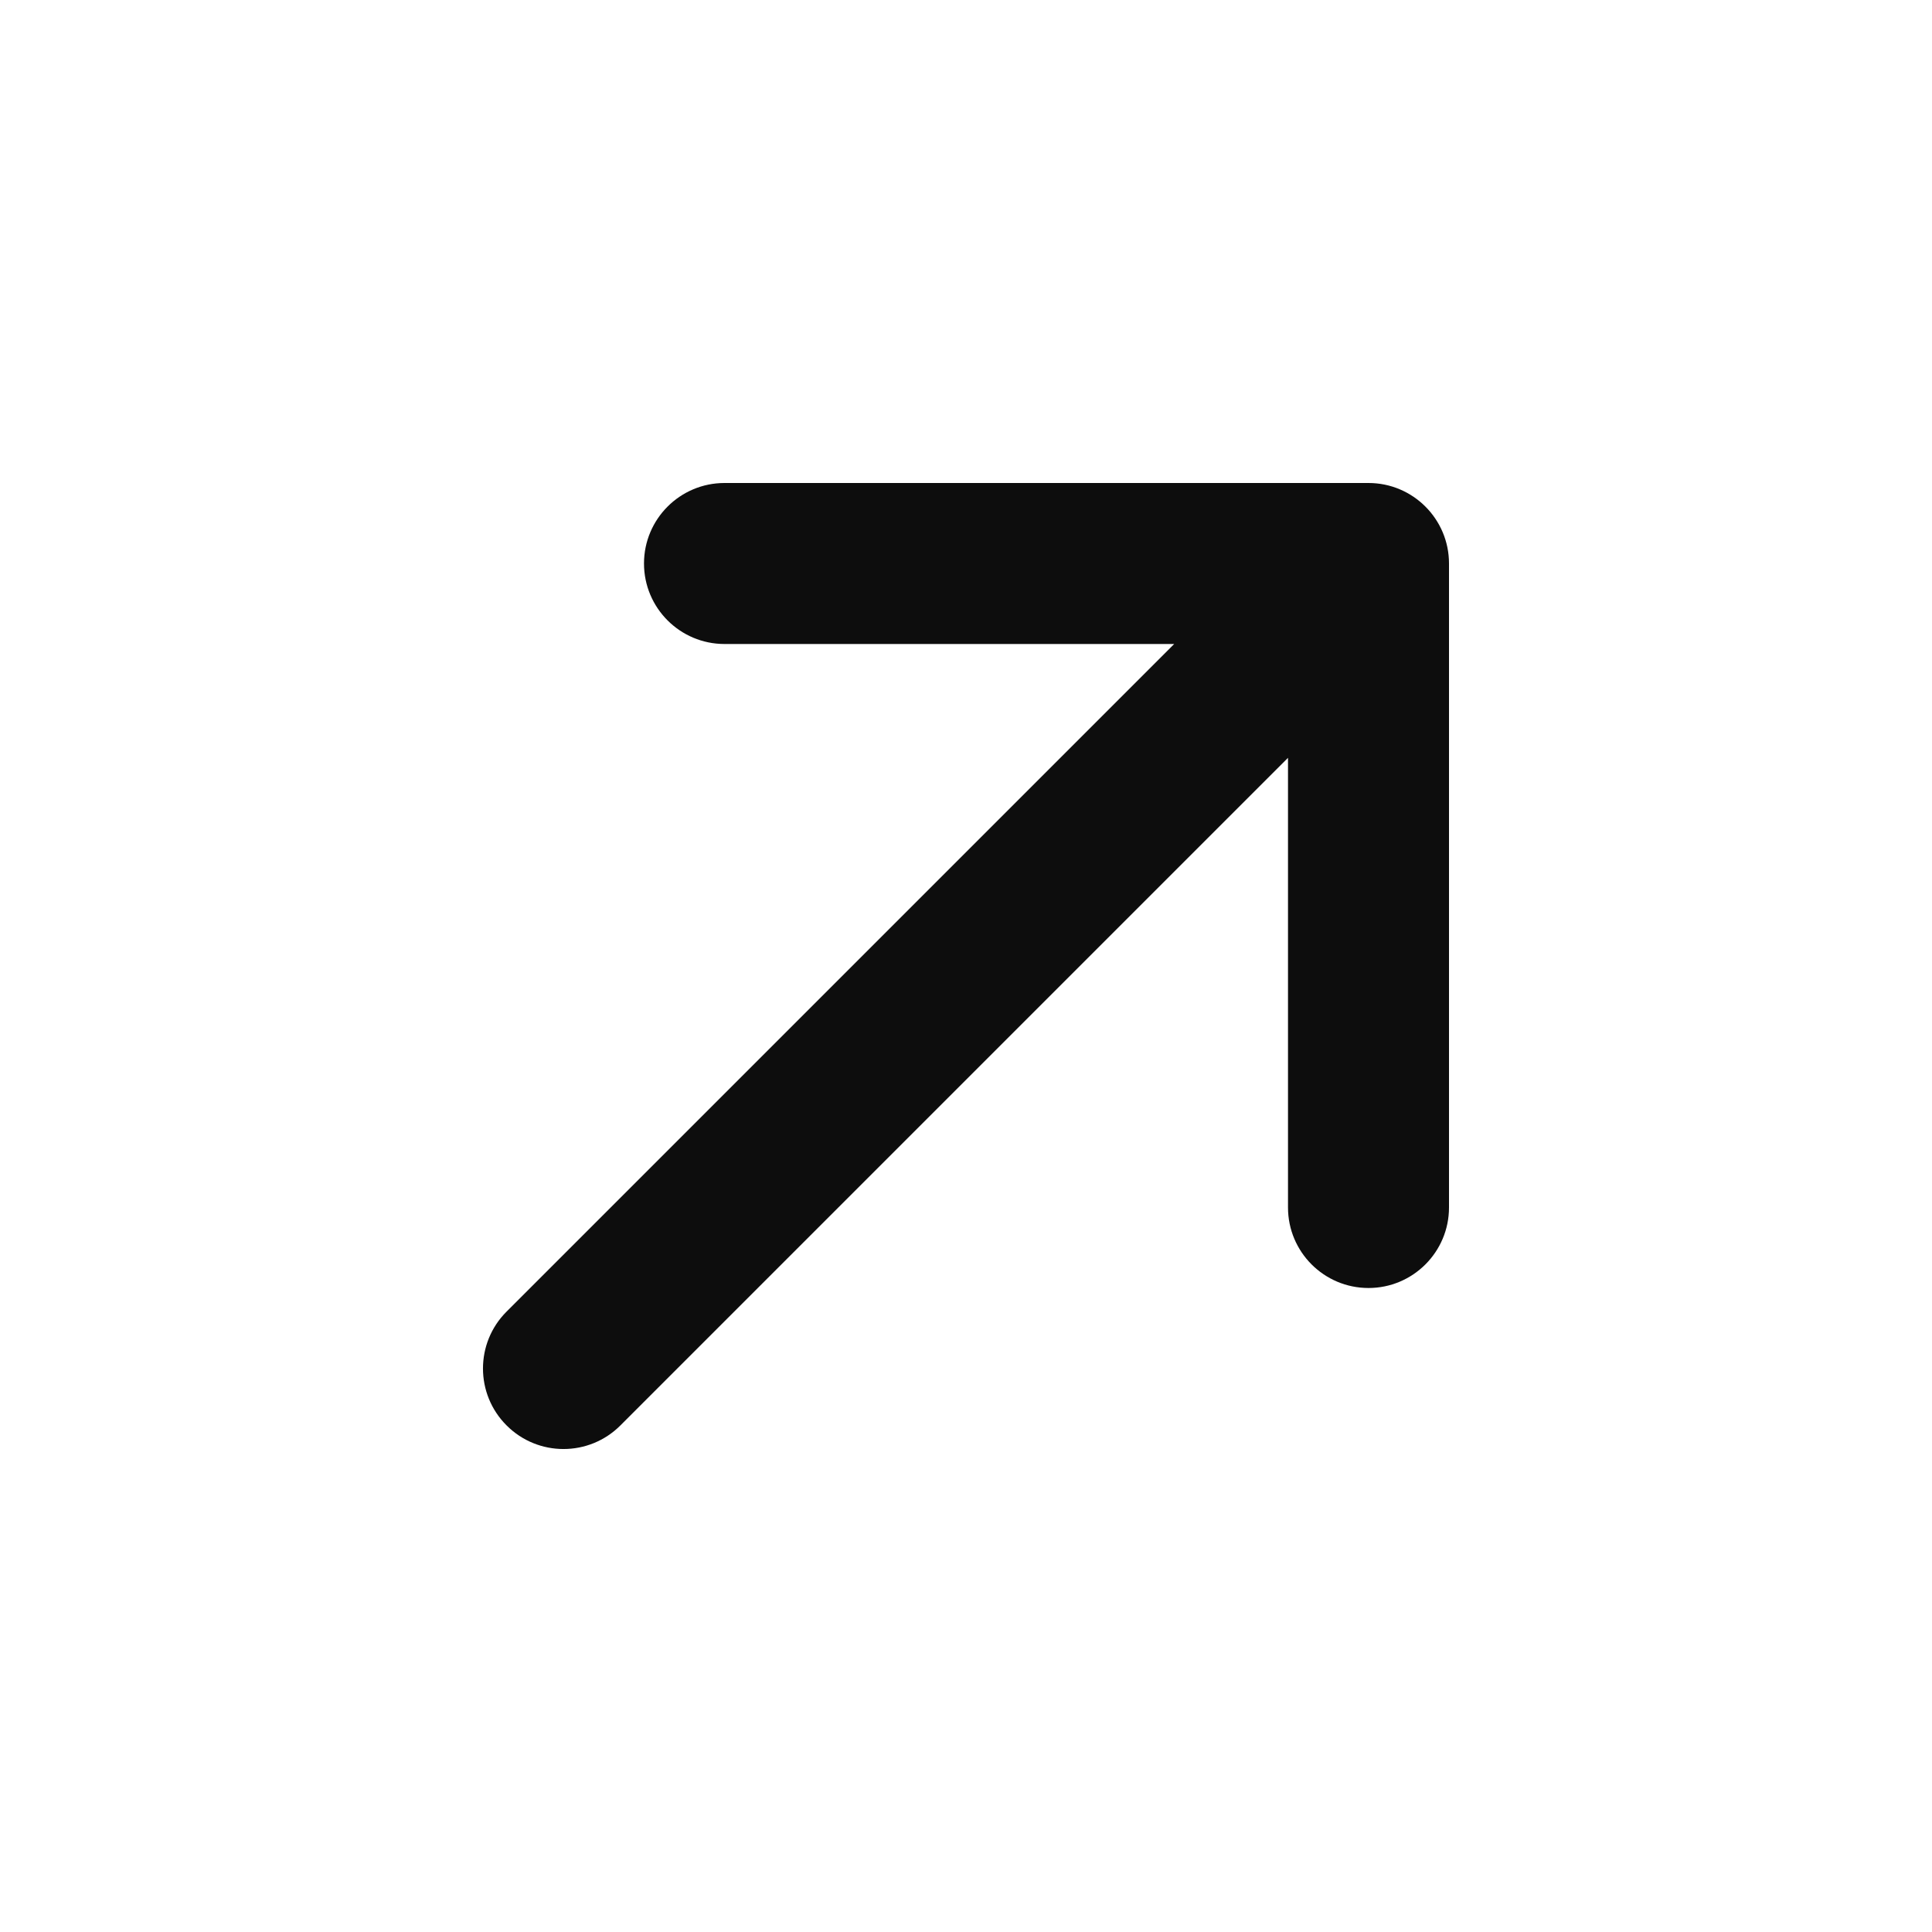
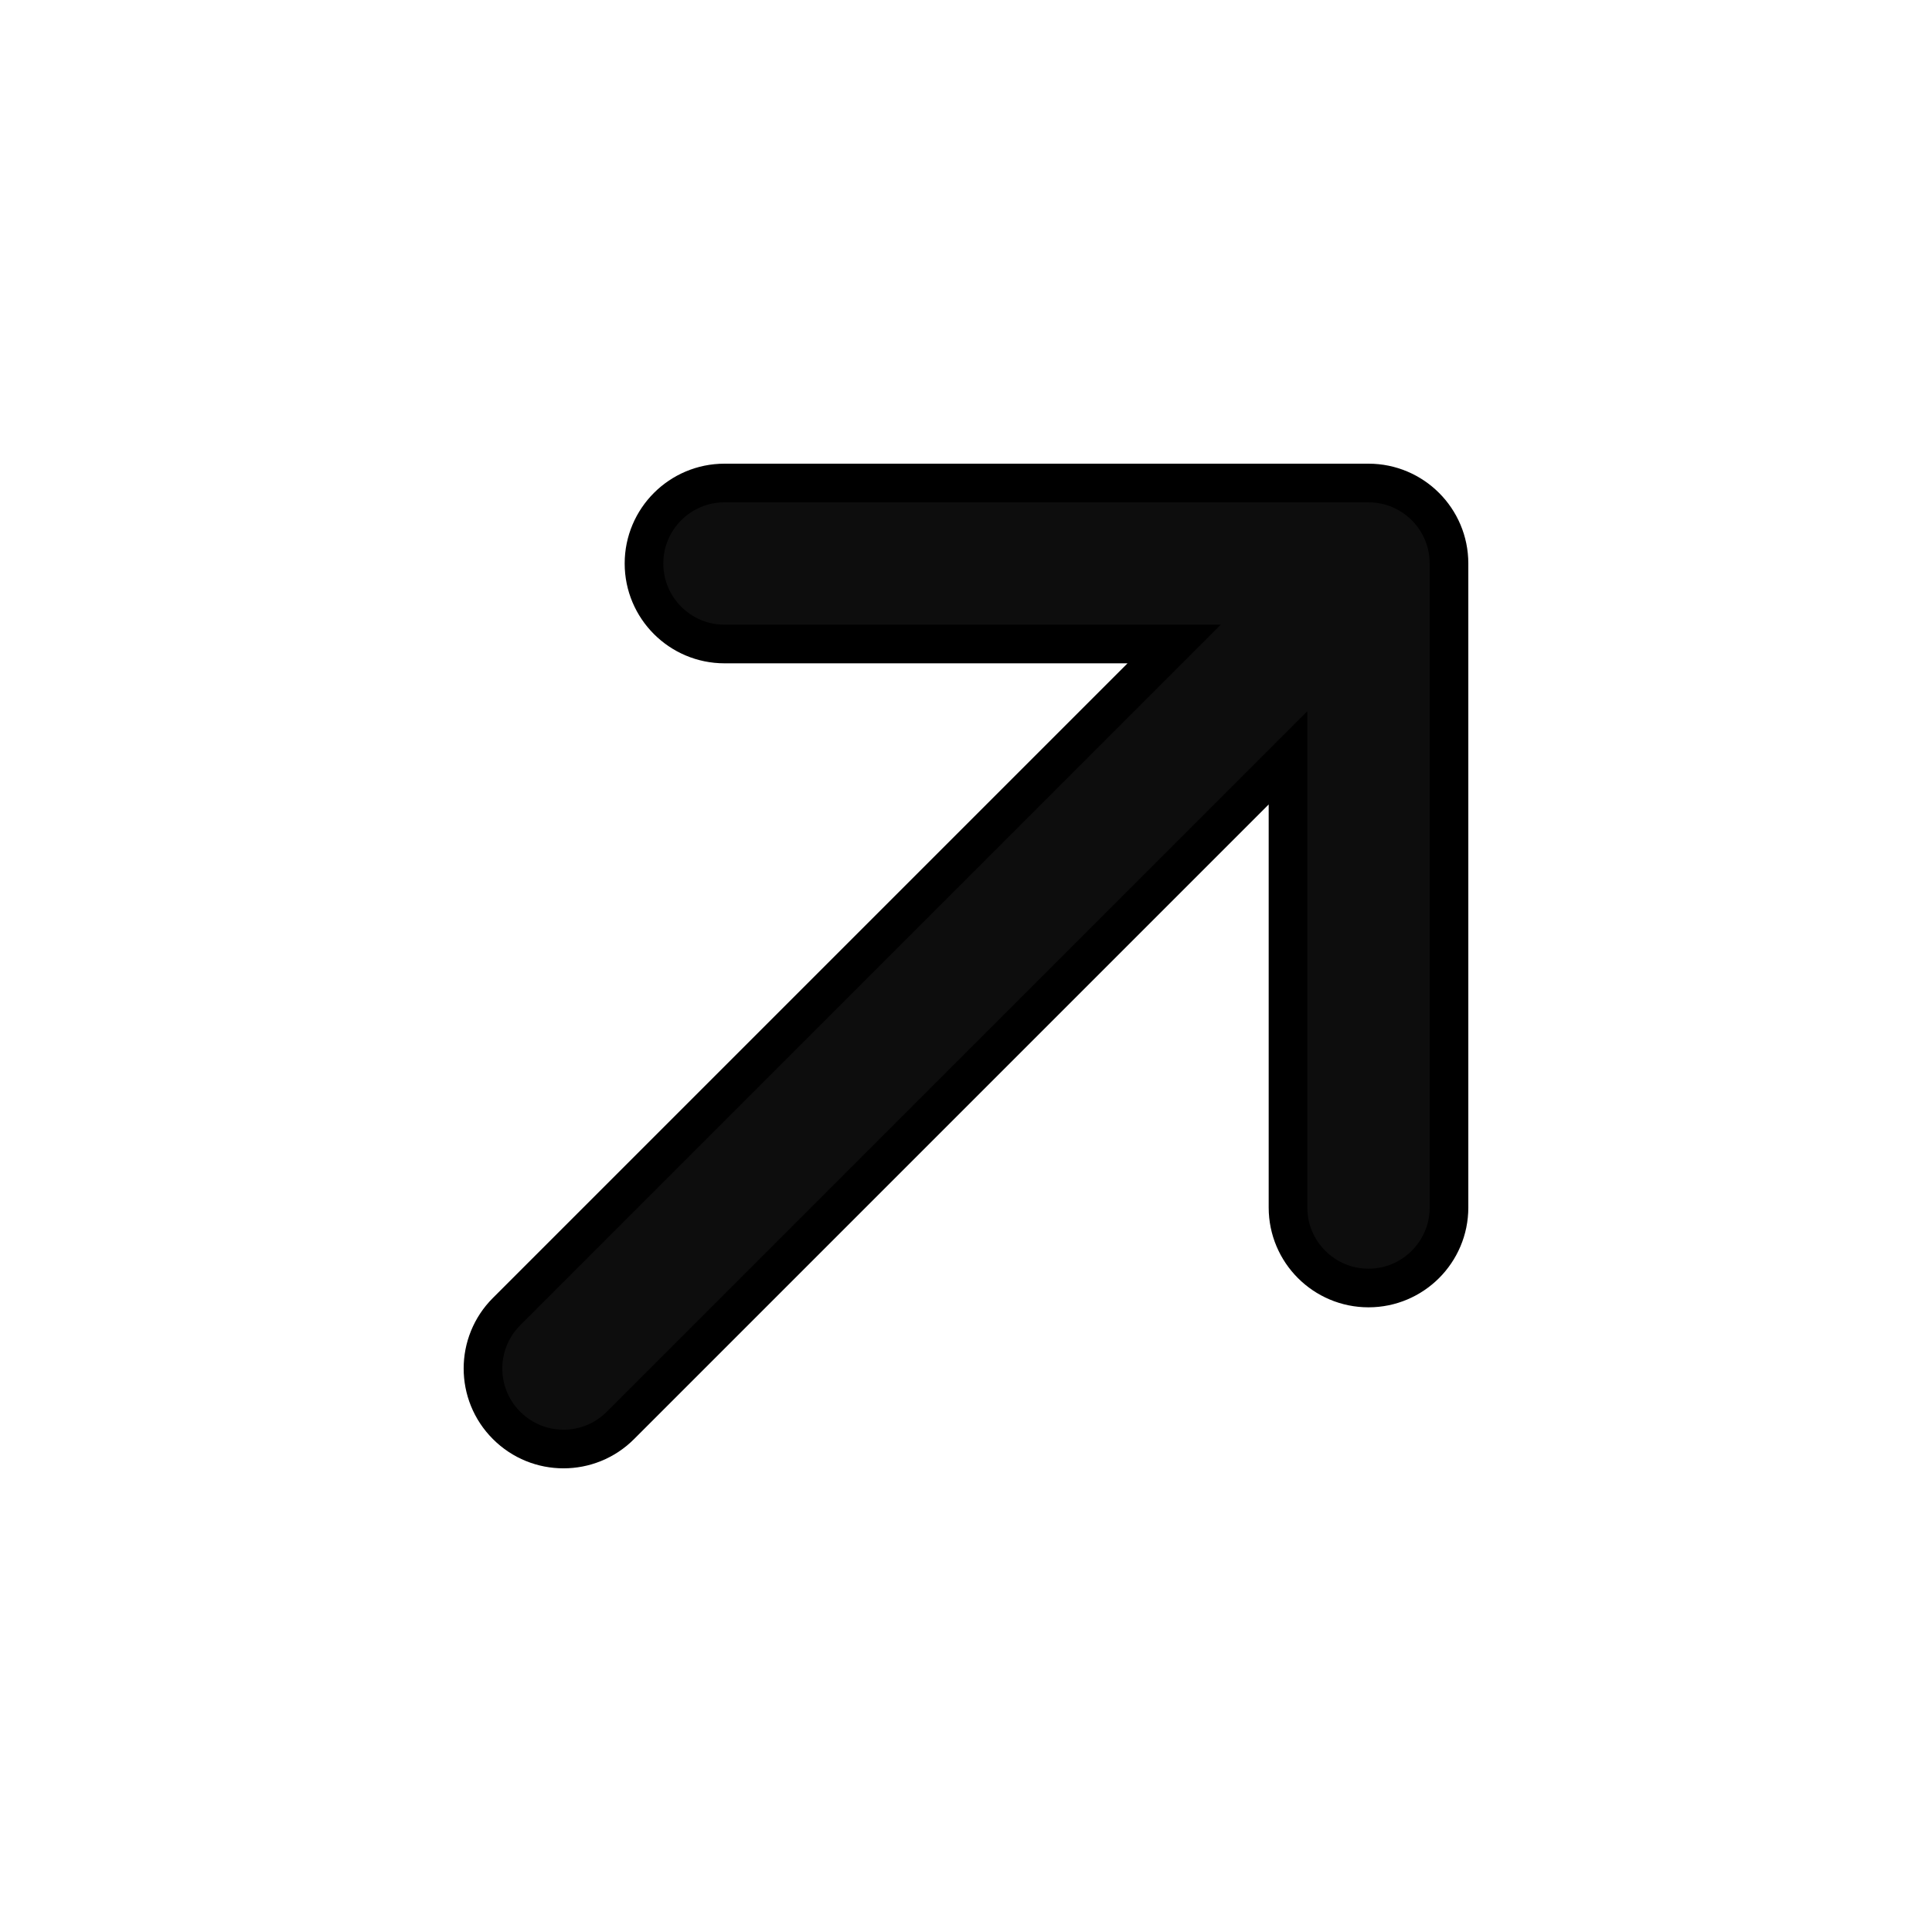
- <svg xmlns="http://www.w3.org/2000/svg" fill="none" viewBox="0 0 24 24" height="24" width="24">
+ <svg xmlns="http://www.w3.org/2000/svg" fill="none" stroke="#000000" stroke-width="2%" viewBox="0 0 24 24" height="24" width="24">
  <path d="M8 7C8 6.448 8.448 6 9 6L17 6C17.552 6 18 6.448 18 7V15C18 15.552 17.552 16 17 16C16.448 16 16 15.552 16 15V9.414L7.707 17.707C7.317 18.098 6.683 18.098 6.293 17.707C5.902 17.317 5.902 16.683 6.293 16.293L14.586 8L9 8C8.448 8 8 7.552 8 7Z" fill="#0D0D0D" />
</svg>
